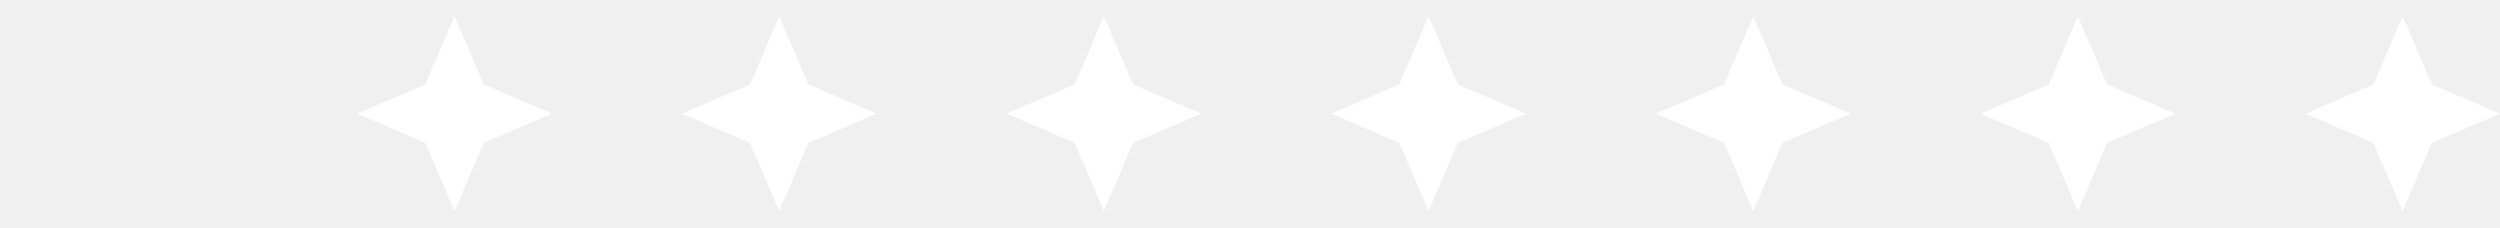
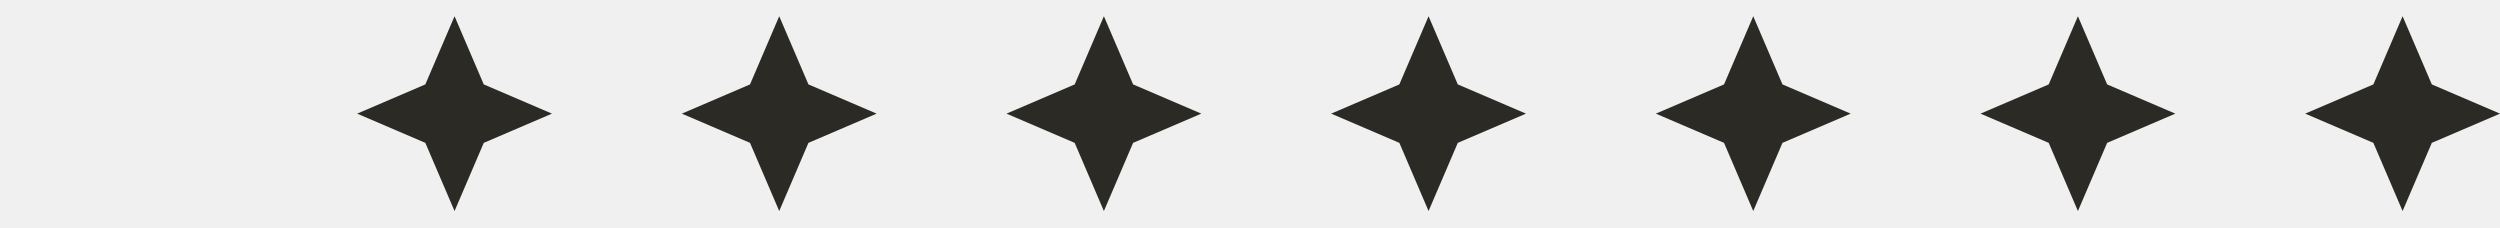
<svg xmlns="http://www.w3.org/2000/svg" preserveAspectRatio="none" overflow="visible" style="display: block;" width="346.5" height="31.5" viewBox="0 0 346.5 31.5" fill="none">
  <g id="dots-group">
    <g id="Frame">
</g>
-     <path id="Vector" d="M63 2.25L67.05 11.7L76.5 15.75L67.05 19.8L63 29.25L58.95 19.8L49.5 15.75L58.95 11.7L63 2.25Z" fill="white" />
-     <path id="Vector_2" d="M108 2.25L112.05 11.7L121.5 15.75L112.05 19.8L108 29.25L103.95 19.8L94.5 15.75L103.95 11.7L108 2.25Z" fill="white" />
-     <path id="Vector_3" d="M153 2.25L157.05 11.7L166.5 15.75L157.05 19.8L153 29.25L148.95 19.8L139.5 15.75L148.95 11.7L153 2.25Z" fill="white" />
-     <path id="Vector_4" d="M198 2.25L202.05 11.7L211.5 15.75L202.05 19.8L198 29.25L193.95 19.8L184.5 15.75L193.95 11.7L198 2.25Z" fill="white" />
-     <path id="Vector_5" d="M243 2.25L247.05 11.7L256.5 15.75L247.05 19.8L243 29.25L238.95 19.8L229.5 15.75L238.95 11.7L243 2.25Z" fill="white" />
-     <path id="Vector_6" d="M288 2.25L292.05 11.7L301.5 15.75L292.05 19.8L288 29.25L283.95 19.8L274.5 15.75L283.95 11.7L288 2.25Z" fill="white" />
-     <path id="Vector_7" d="M333 2.25L337.05 11.7L346.5 15.75L337.05 19.8L333 29.25L328.95 19.8L319.5 15.75L328.95 11.7L333 2.25Z" fill="white" />
+     <path id="Vector" d="M63 2.25L67.05 11.7L76.5 15.75L67.05 19.8L63 29.25L58.95 19.8L49.5 15.75L58.95 11.7L63 2.25Z" fill="#2B2A24" />
+     <path id="Vector_2" d="M108 2.25L112.05 11.7L121.5 15.75L112.05 19.8L108 29.25L103.95 19.8L94.5 15.75L103.95 11.7L108 2.25Z" fill="#2B2A24" />
+     <path id="Vector_3" d="M153 2.25L157.05 11.7L166.5 15.75L157.05 19.8L153 29.25L148.95 19.8L139.5 15.75L148.95 11.7L153 2.25Z" fill="#2B2A24" />
+     <path id="Vector_4" d="M198 2.25L202.05 11.7L211.5 15.75L202.05 19.8L198 29.25L193.95 19.8L184.5 15.75L193.95 11.7L198 2.25Z" fill="#2B2A24" />
+     <path id="Vector_5" d="M243 2.25L247.05 11.7L256.5 15.75L247.05 19.8L243 29.25L238.95 19.8L229.5 15.75L238.95 11.7L243 2.25Z" fill="#2B2A24" />
+     <path id="Vector_6" d="M288 2.25L292.05 11.7L301.5 15.75L292.05 19.8L288 29.25L283.95 19.8L274.5 15.75L283.95 11.7L288 2.25Z" fill="#2B2A24" />
+     <path id="Vector_7" d="M333 2.25L337.05 11.7L346.5 15.75L337.05 19.8L333 29.25L328.95 19.8L319.5 15.75L328.95 11.7L333 2.25Z" fill="#2B2A24" />
  </g>
</svg>
